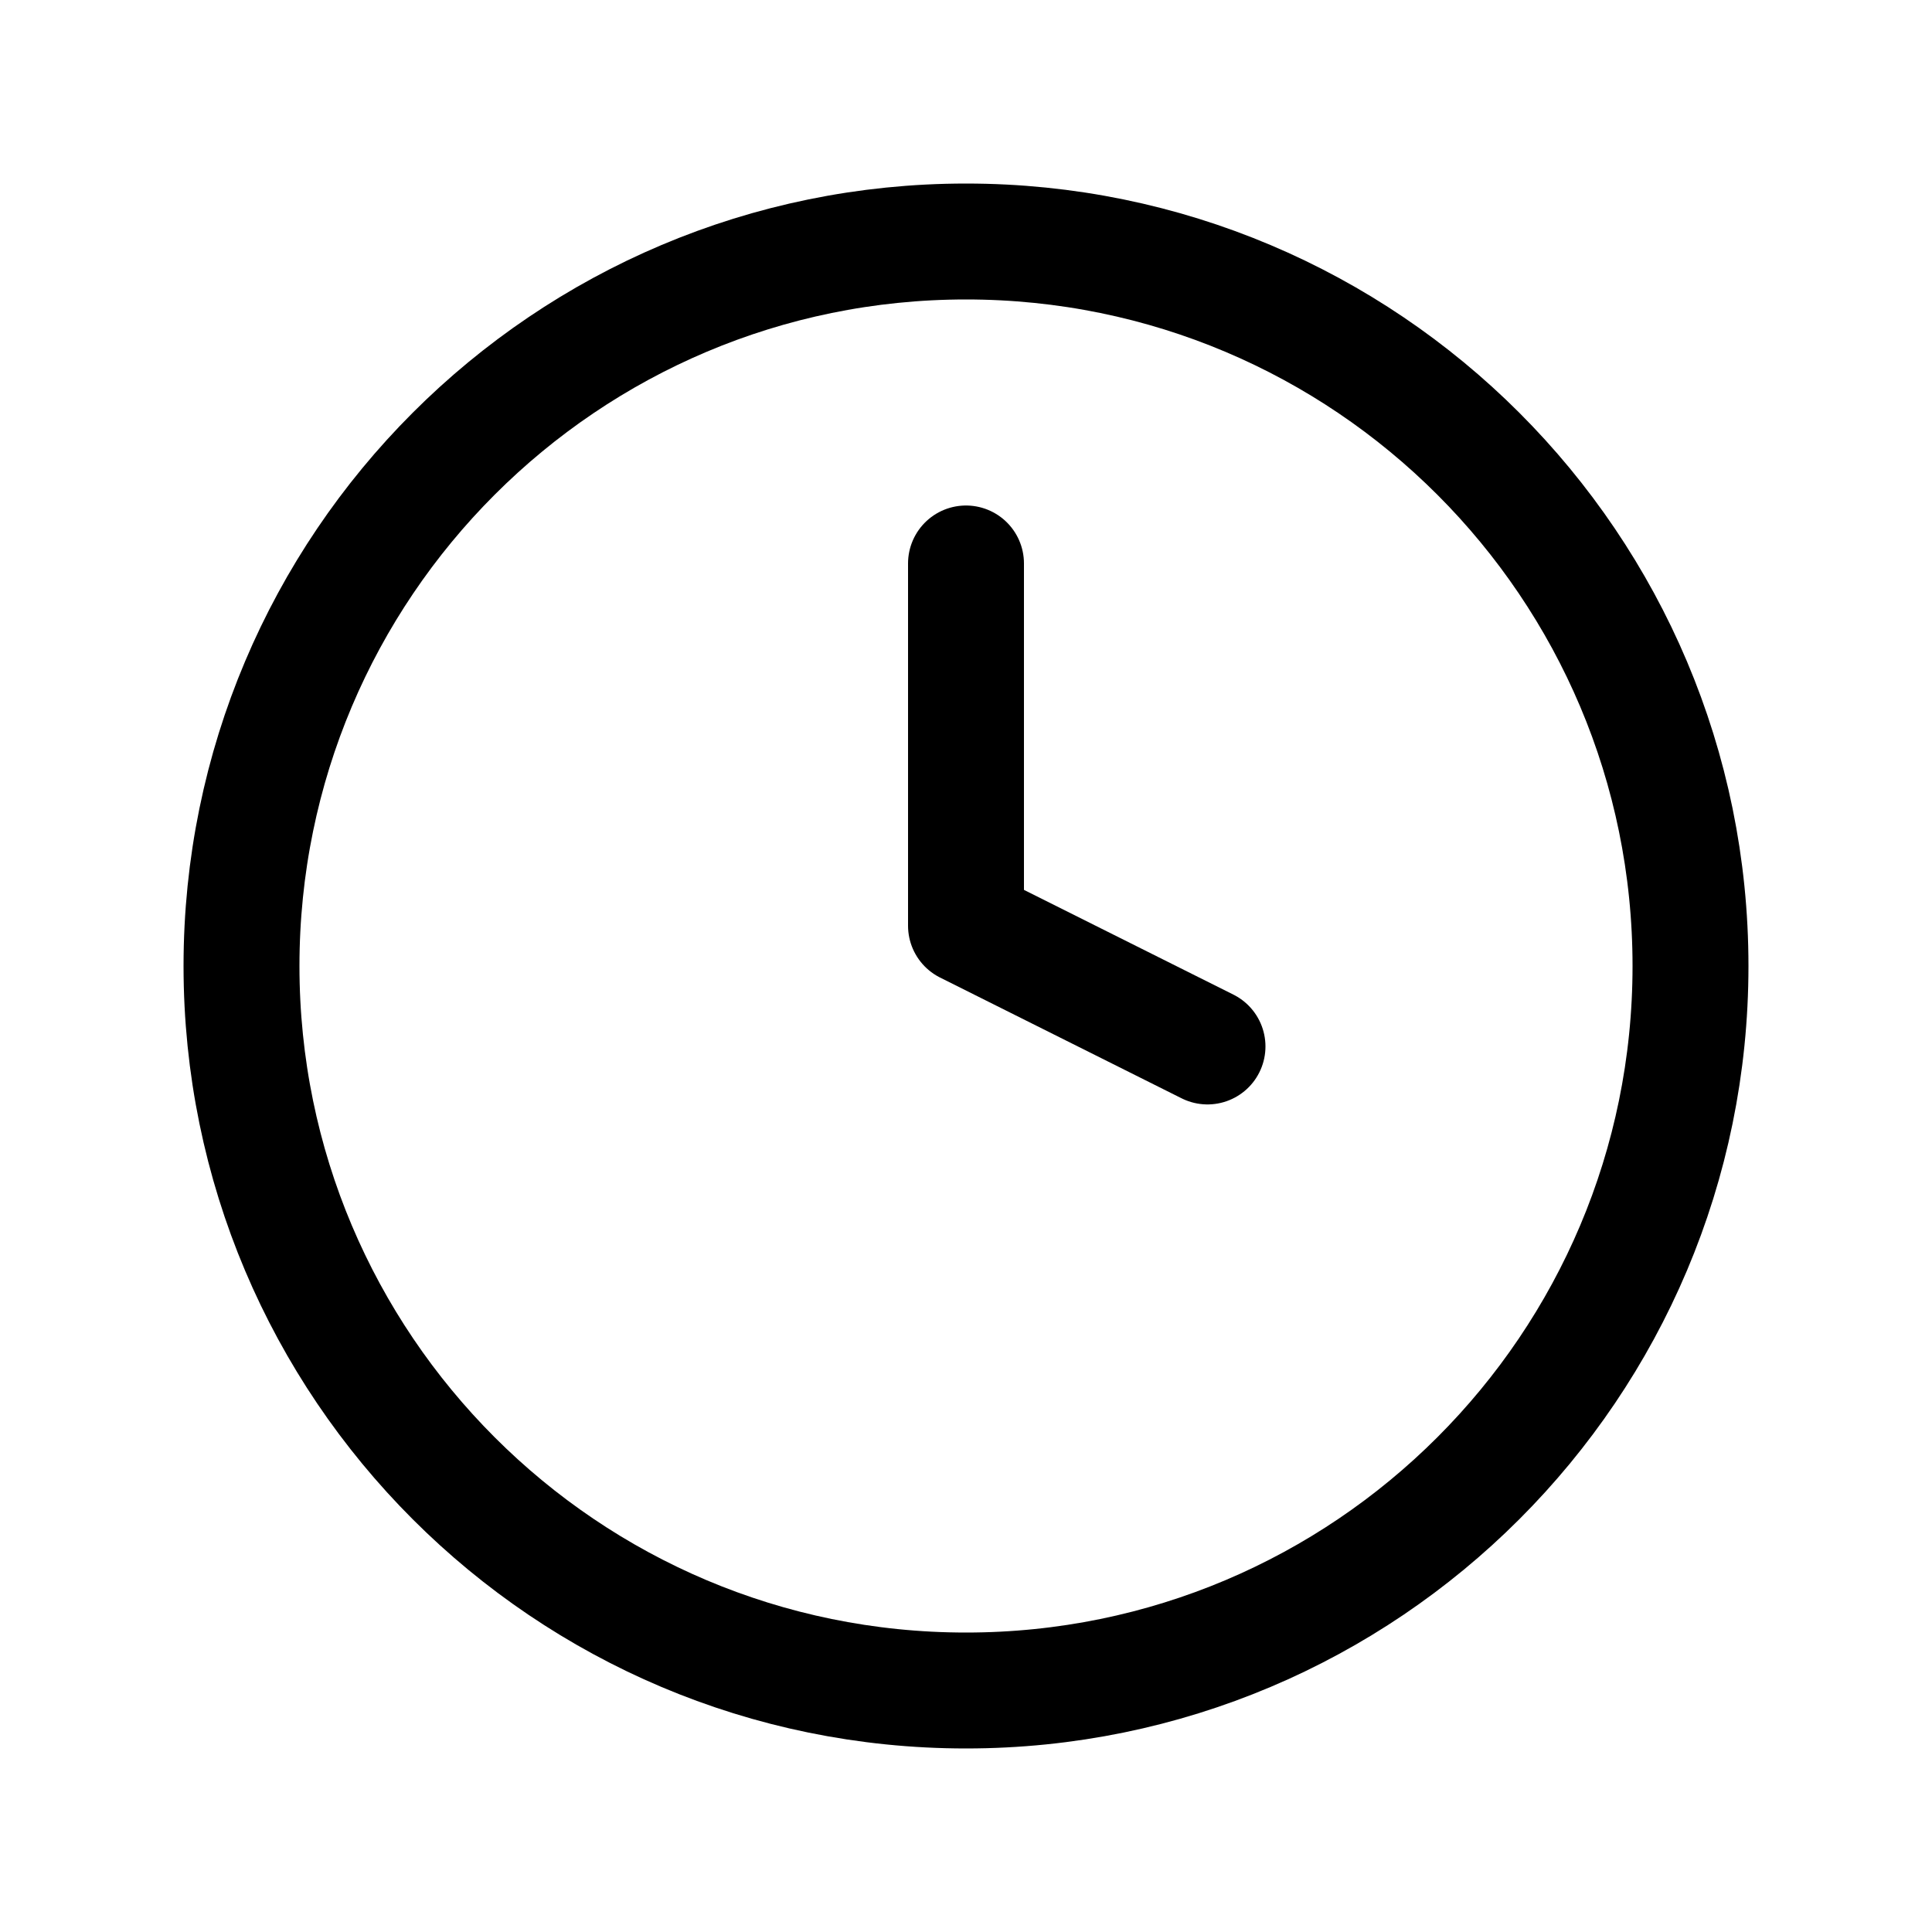
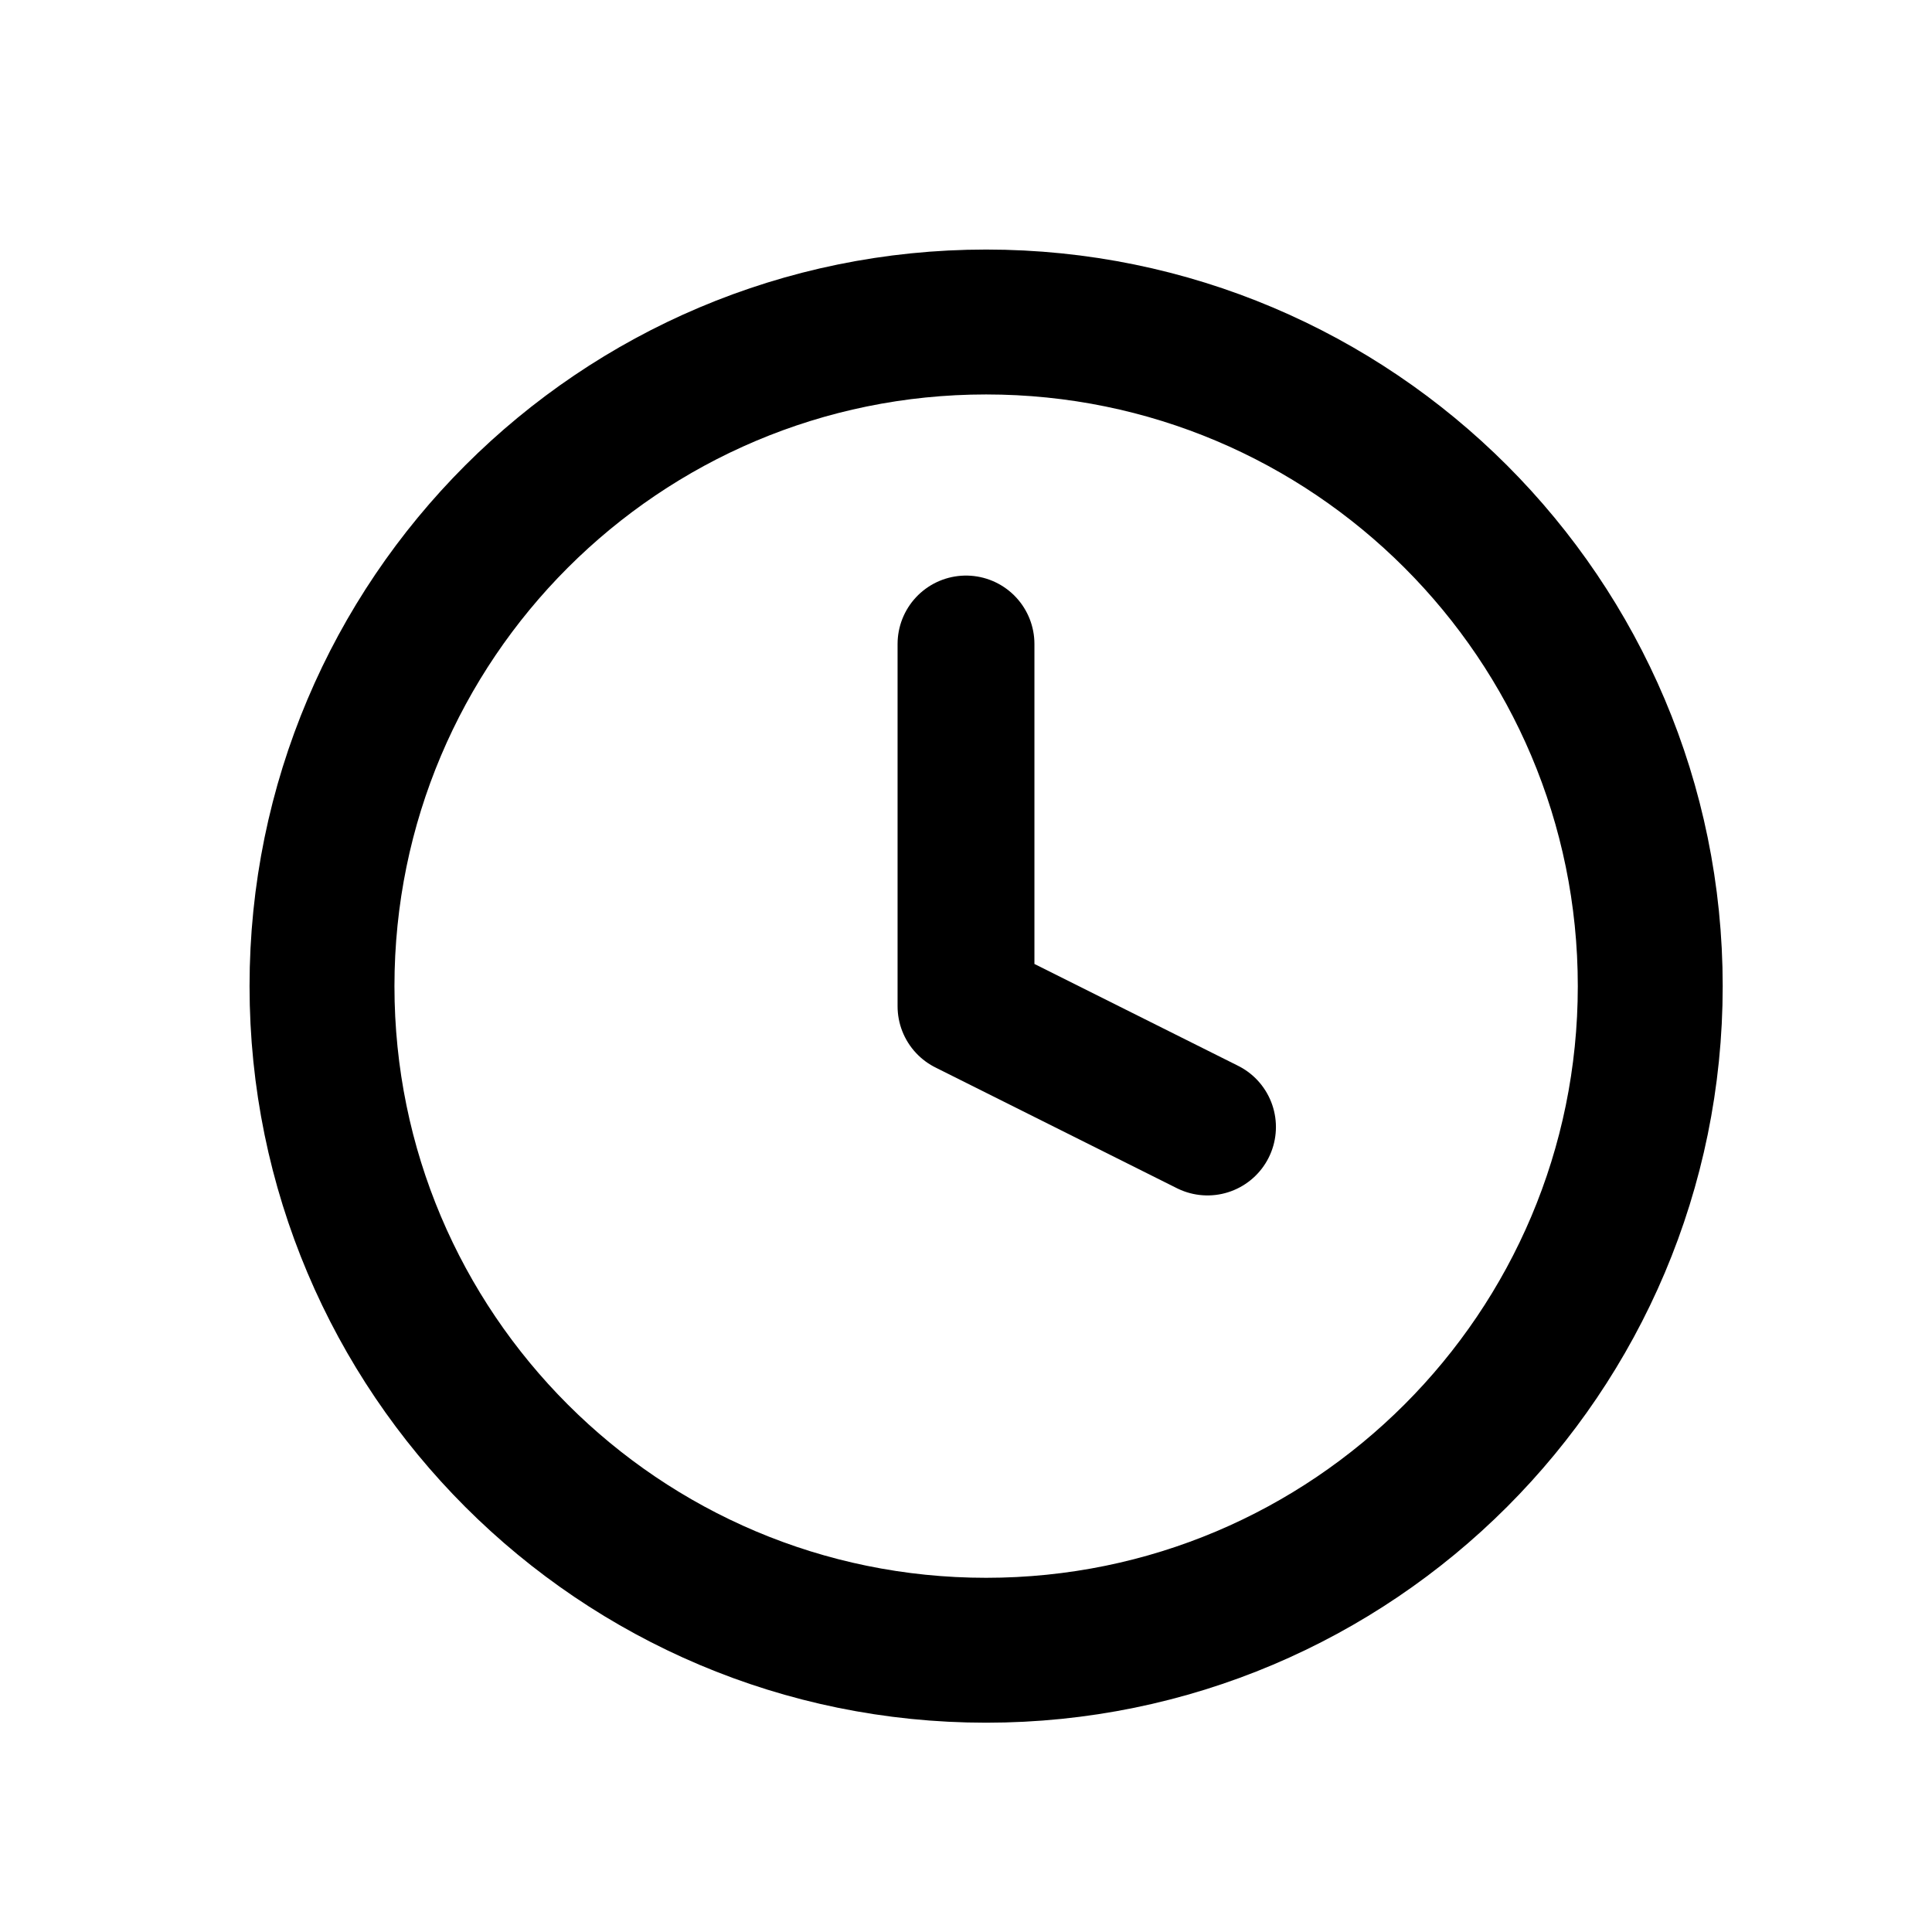
- <svg xmlns="http://www.w3.org/2000/svg" width="20" height="20" viewBox="0 0 20 20" fill="none">
-   <g stroke="currentColor">
-     <path d="M10 17.5C14.142 17.5 17.5 14.142 17.5 10C17.5 5.858 14.142 2.5 10 2.5C5.858 2.5 2.5 5.858 2.5 10C2.5 14.142 5.858 17.5 10 17.5Z" stroke-width="1.2" stroke-linecap="round" stroke-linejoin="round" />
-     <path d="M10 5.833V9.583L12.5 10.833" stroke-width="1.2" stroke-linecap="round" stroke-linejoin="round" />
-   </g>
+ <svg xmlns="http://www.w3.org/2000/svg" width="24" height="24" viewBox="0 0 24 24" fill="none">
+   <path d="M12.25 20.5C16.806 20.5 20.5 16.806 20.5 12.25C20.5 7.694 16.806 4 12.25 4C7.694 4 4 7.694 4 12.25C4 16.806 7.694 20.5 12.25 20.5Z" stroke="currentColor" stroke-width="1.8" stroke-linecap="round" stroke-linejoin="round" />
+   <path d="M12 8V12.5L15 14" stroke="currentColor" stroke-width="1.7" stroke-linecap="round" stroke-linejoin="round" />
</svg>
